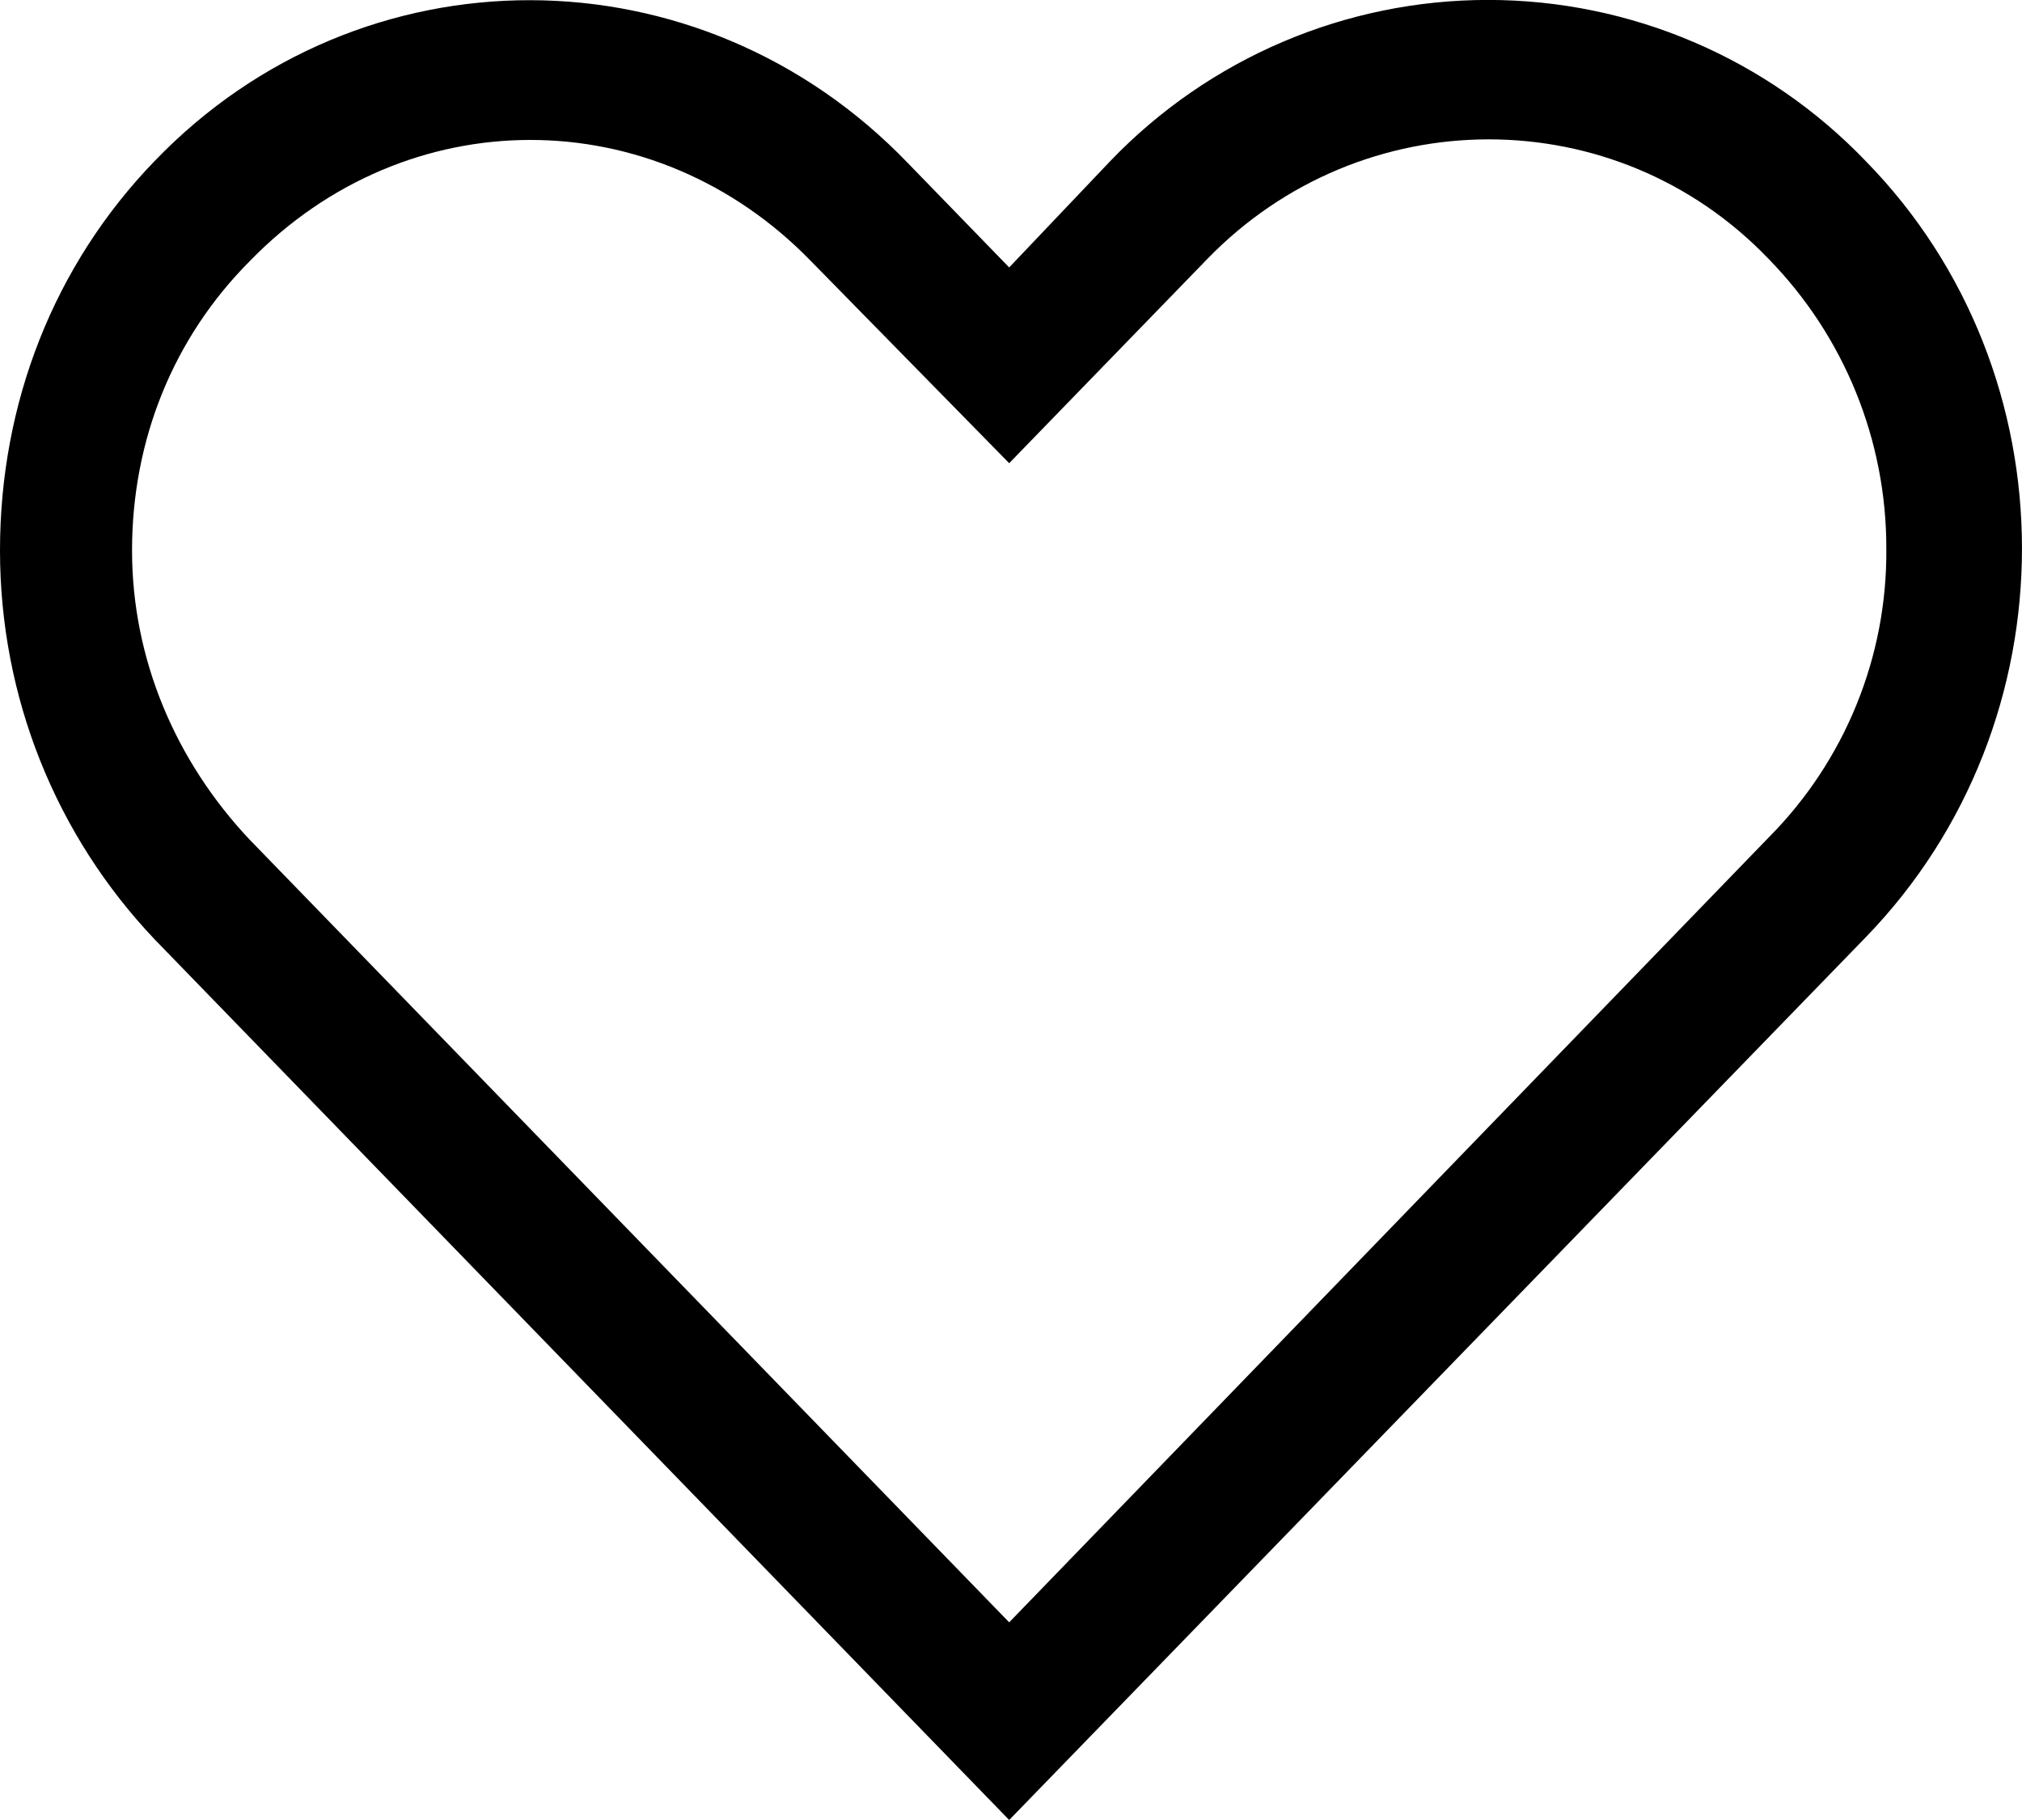
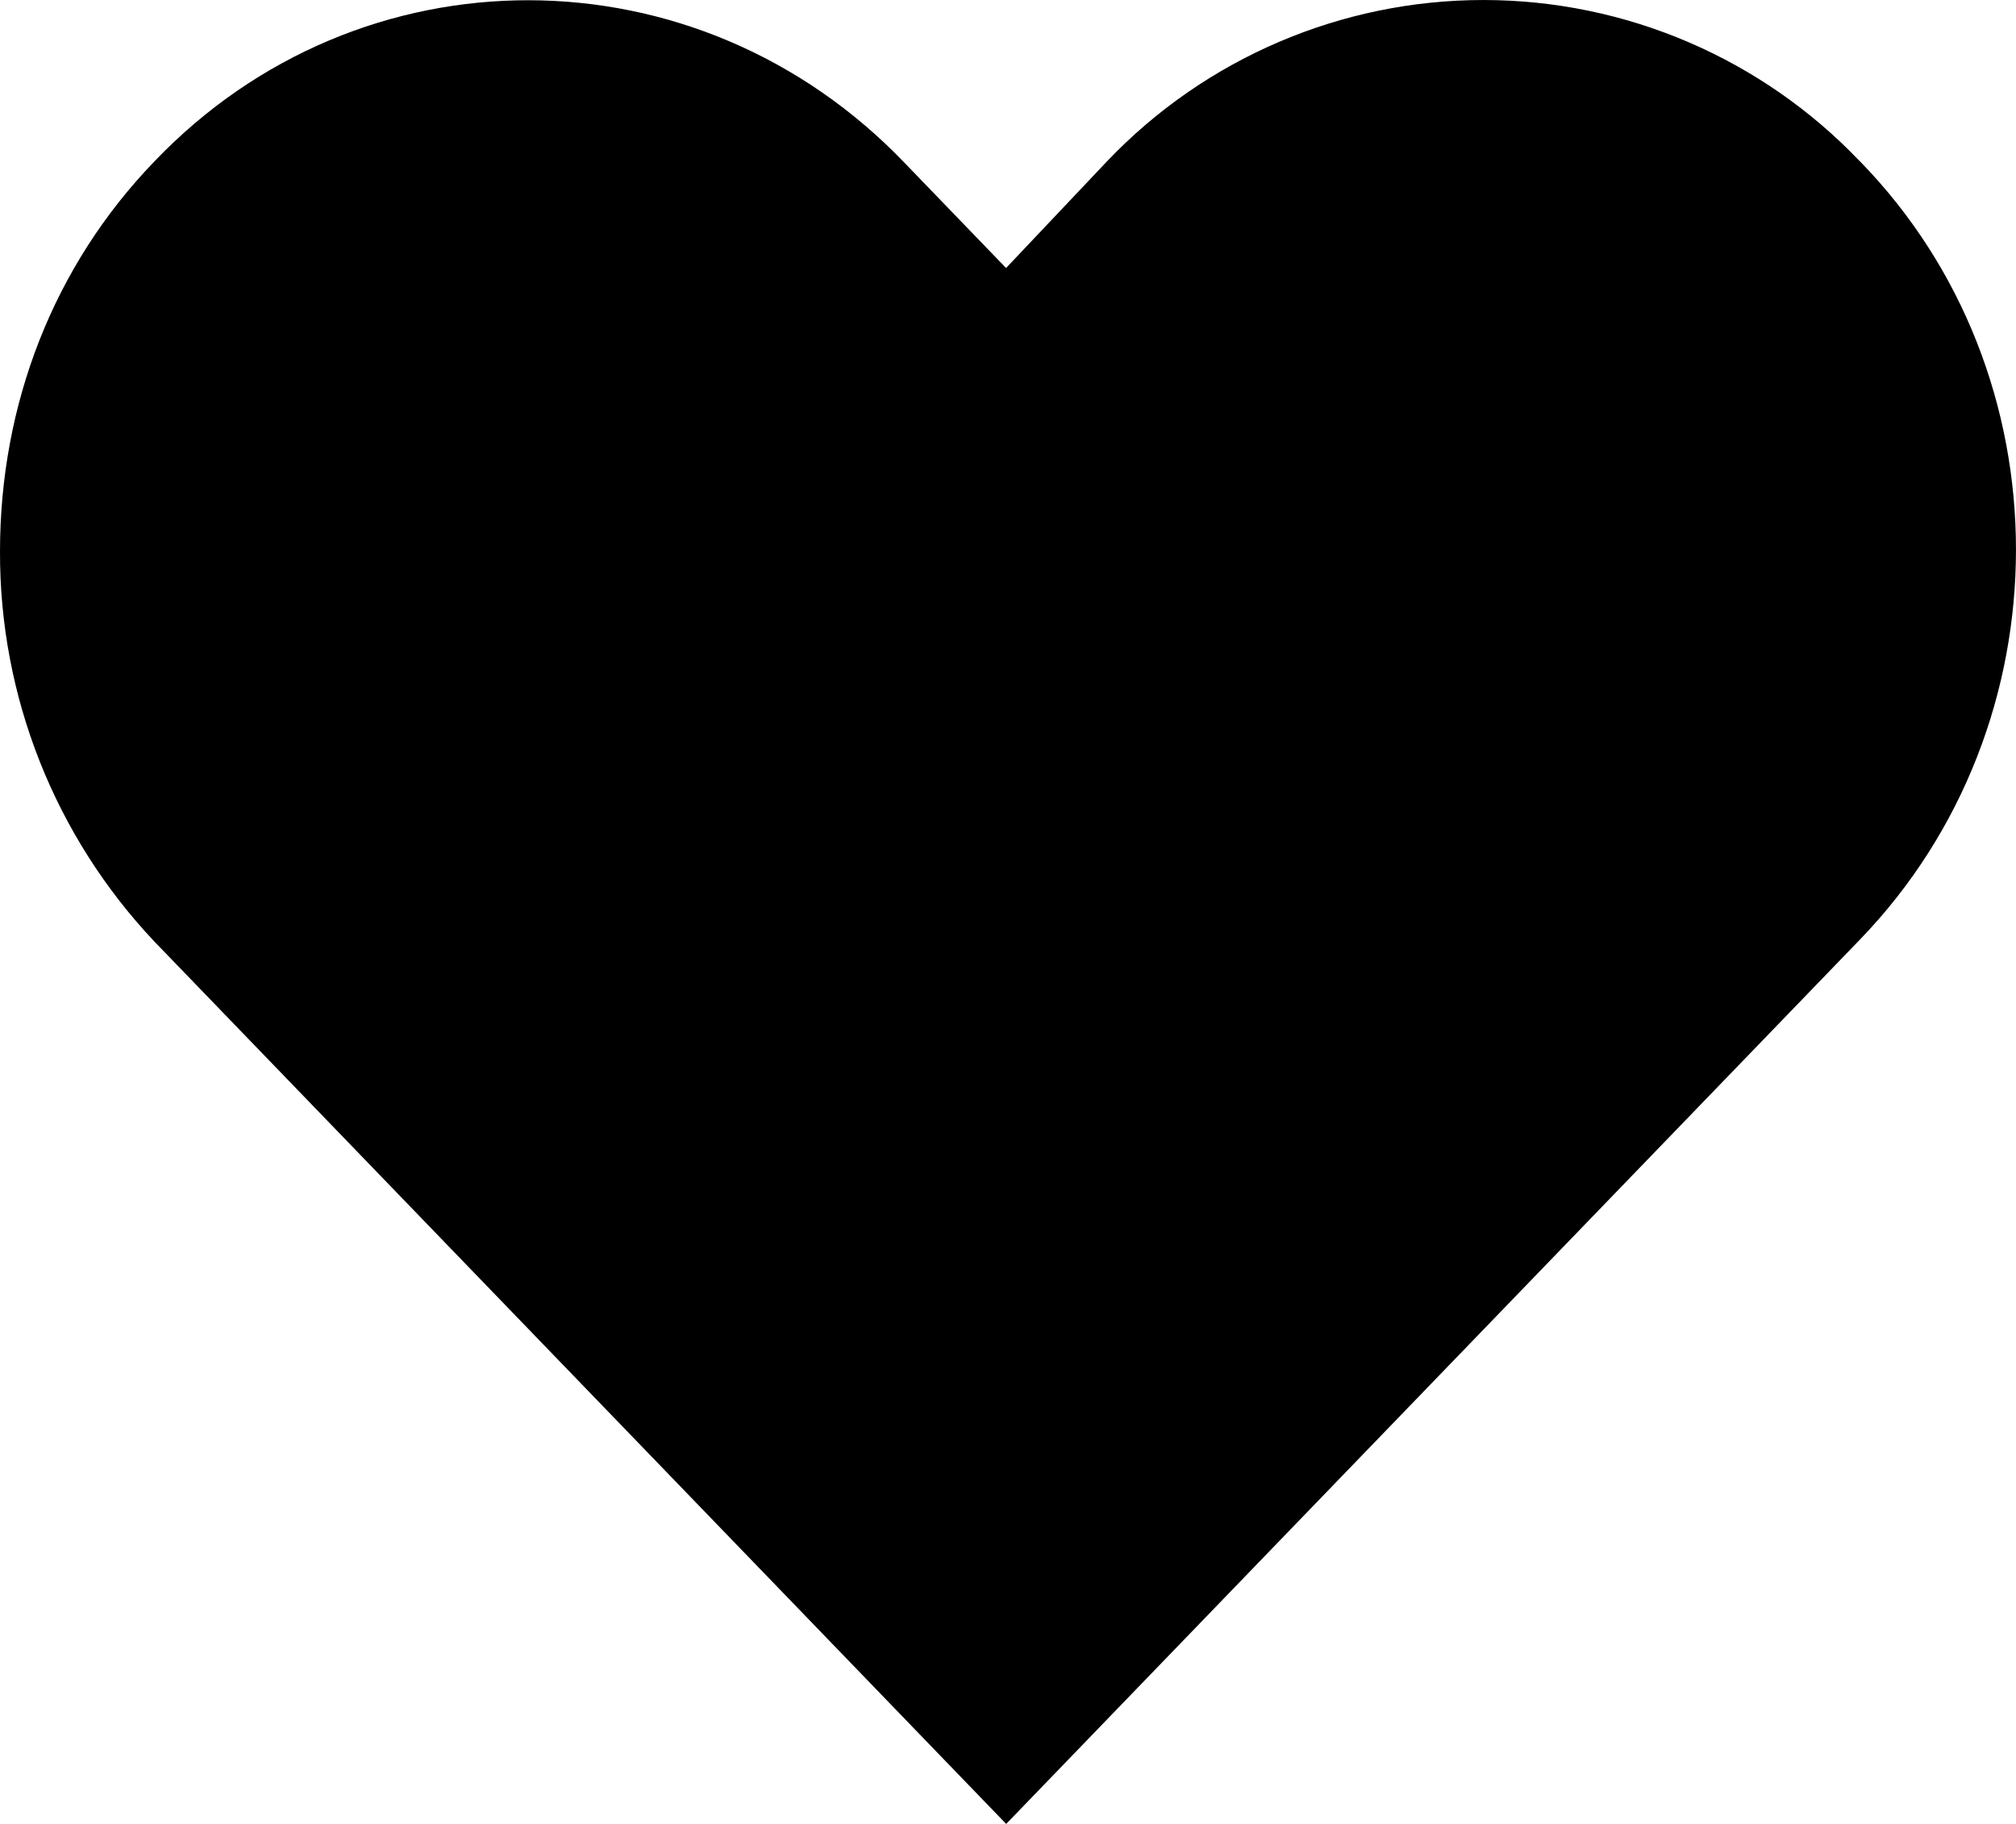
- <svg xmlns="http://www.w3.org/2000/svg" width="20" height="18" fill="none">
-   <path d="M18.454 9.27c2.061-2.124 2.061-5.573 0-7.677a5.176 5.176 0 0 0-7.472 0l-1 1.052-1-1.03C6.92-.532 3.572-.532 1.53 1.592.531 2.624 0 3.991 0 5.443 0 6.894.551 8.26 1.531 9.292L9.982 18l8.472-8.73ZM1.306 5.444c0-1.094.409-2.104 1.164-2.861.776-.8 1.776-1.199 2.776-1.199 1 0 2 .4 2.776 1.199l1.96 1.998 1.96-2.02c1.53-1.577 4.042-1.577 5.552 0a4.088 4.088 0 0 1 1.164 2.862 4.001 4.001 0 0 1-1.164 2.86l-7.512 7.762-7.512-7.74c-.735-.779-1.164-1.789-1.164-2.861Z" fill="#000" />
+ <svg xmlns="http://www.w3.org/2000/svg" width="21" height="19" fill="none">
+   <path fill-rule="evenodd" clip-rule="evenodd" d="M19.376 1.682c2.165 2.22 2.165 5.861 0 8.104L10.481 19 1.608 9.808A5.892 5.892 0 0 1 0 5.745C0 4.213.557 2.77 1.608 1.682 3.75-.561 7.266-.561 9.43 1.704l1.05 1.088 1.05-1.11a5.415 5.415 0 0 1 7.845 0Z" fill="#000" />
</svg>
